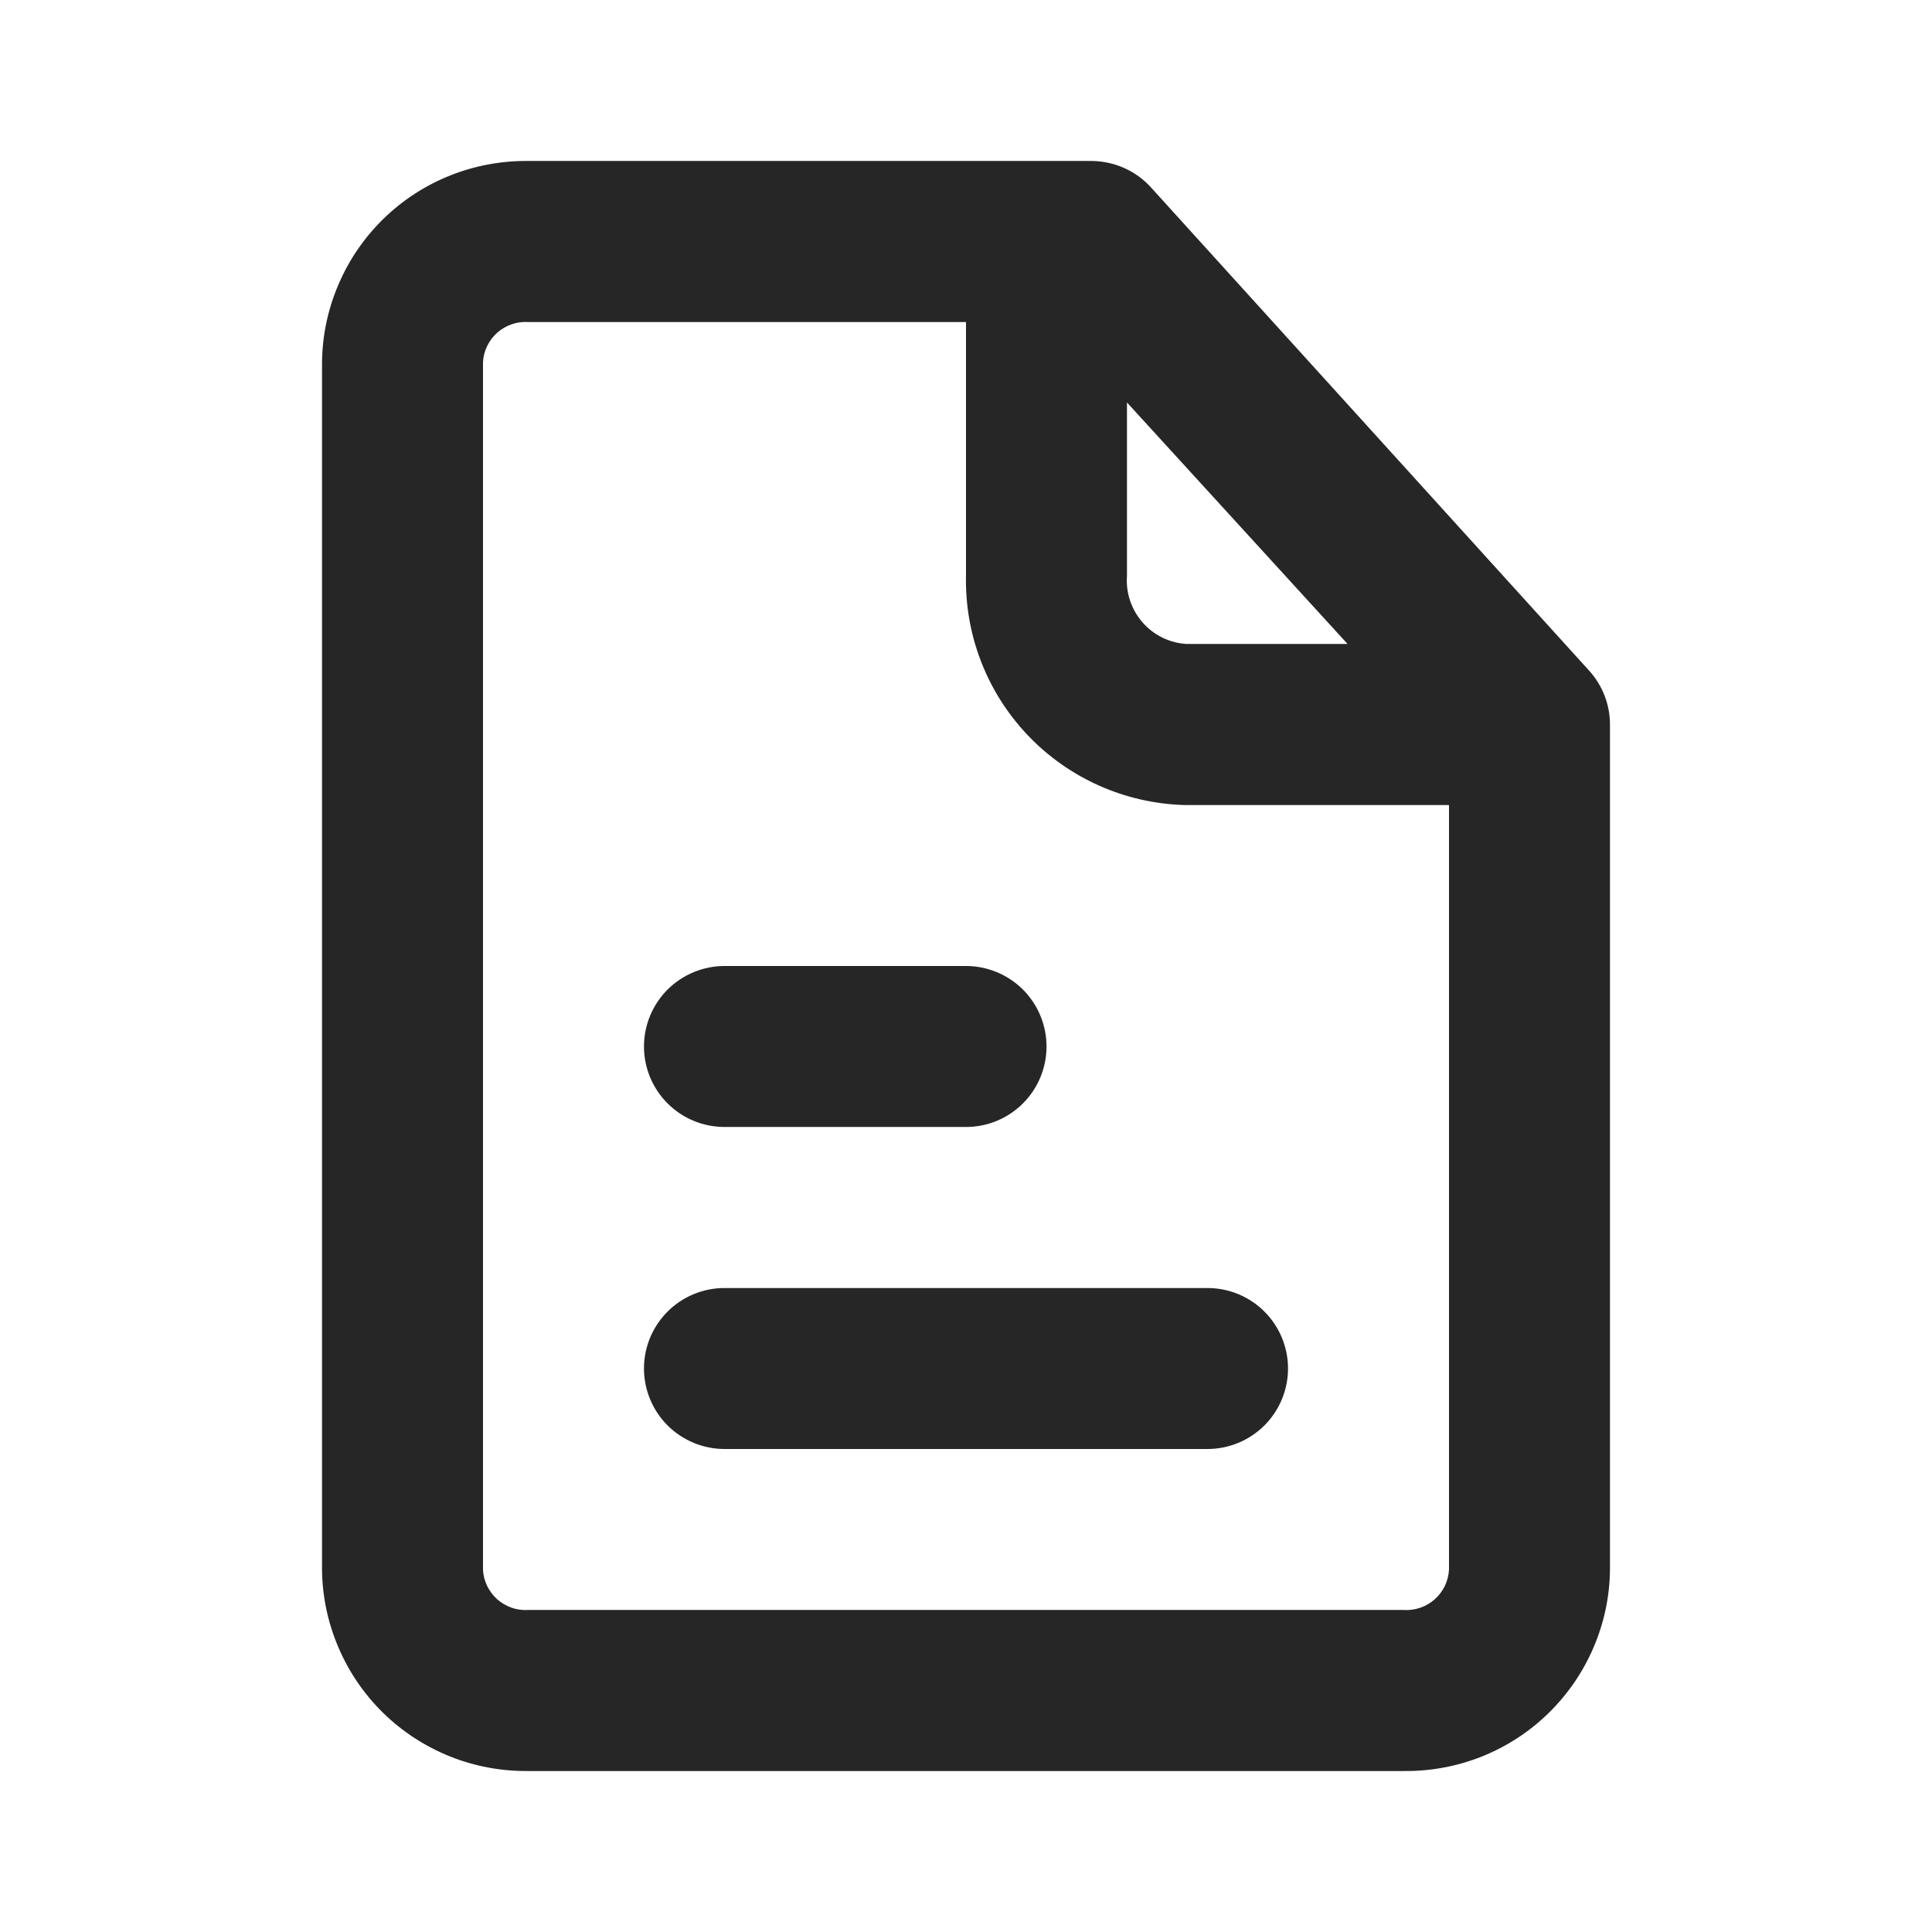
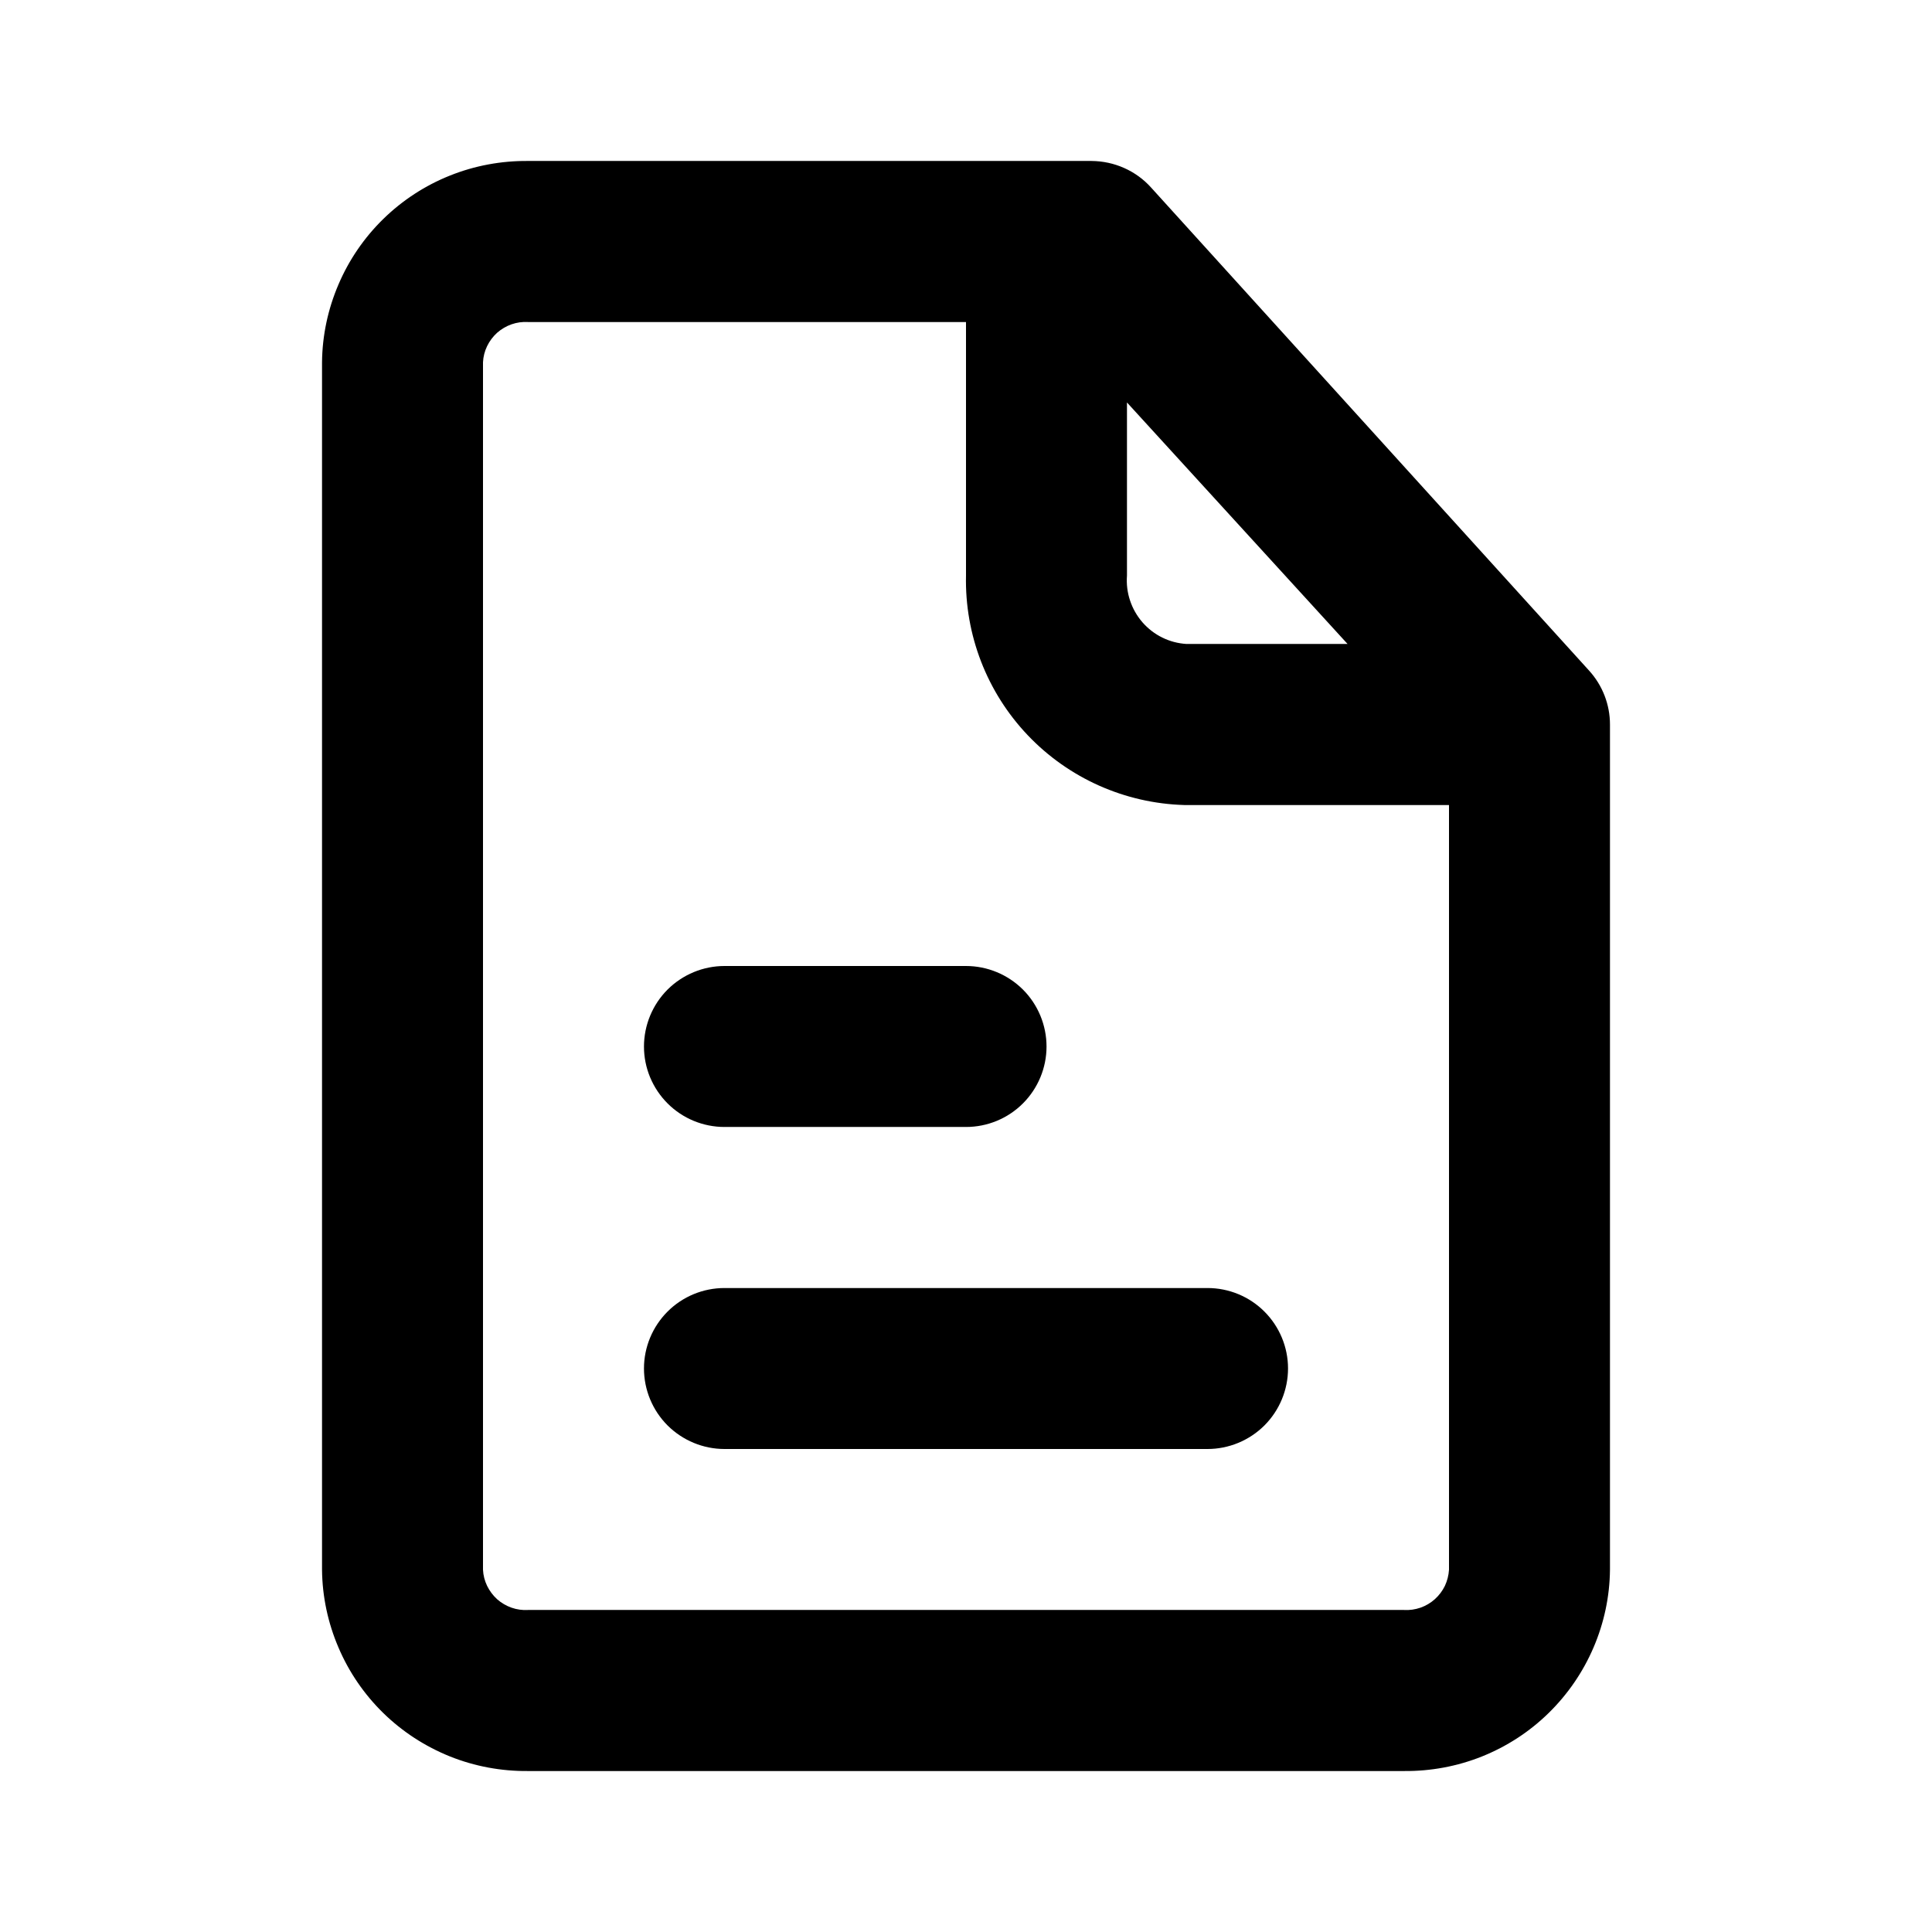
- <svg xmlns="http://www.w3.org/2000/svg" width="22" height="22" viewBox="0 0 22 22" fill="none">
-   <path d="M13.75 14.667H8.25C8.007 14.667 7.774 14.763 7.602 14.935C7.43 15.107 7.333 15.34 7.333 15.583C7.333 15.826 7.43 16.06 7.602 16.232C7.774 16.403 8.007 16.5 8.25 16.5H13.75C13.993 16.5 14.226 16.403 14.398 16.232C14.57 16.06 14.667 15.826 14.667 15.583C14.667 15.34 14.57 15.107 14.398 14.935C14.226 14.763 13.993 14.667 13.75 14.667ZM8.25 12.833H11C11.243 12.833 11.476 12.737 11.648 12.565C11.82 12.393 11.917 12.16 11.917 11.917C11.917 11.674 11.82 11.44 11.648 11.268C11.476 11.097 11.243 11 11 11H8.25C8.007 11 7.774 11.097 7.602 11.268C7.43 11.44 7.333 11.674 7.333 11.917C7.333 12.16 7.43 12.393 7.602 12.565C7.774 12.737 8.007 12.833 8.25 12.833Z" fill="#262626" />
-   <path d="M18.095 7.636L13.108 2.136C13.023 2.041 12.918 1.965 12.801 1.913C12.684 1.861 12.558 1.834 12.43 1.833H6.013C5.709 1.83 5.406 1.886 5.124 1.999C4.841 2.112 4.583 2.28 4.365 2.493C4.147 2.706 3.973 2.96 3.854 3.24C3.734 3.52 3.67 3.82 3.667 4.125V17.875C3.67 18.18 3.734 18.48 3.854 18.76C3.973 19.04 4.147 19.294 4.365 19.507C4.583 19.72 4.841 19.887 5.124 20.001C5.406 20.114 5.709 20.17 6.013 20.167H15.986C16.291 20.17 16.593 20.114 16.876 20.001C17.159 19.887 17.417 19.72 17.634 19.507C17.852 19.294 18.026 19.04 18.146 18.76C18.266 18.48 18.33 18.18 18.333 17.875V8.25C18.333 8.023 18.248 7.804 18.095 7.636ZM12.833 4.583L15.345 7.333H13.511C13.415 7.327 13.322 7.303 13.235 7.26C13.149 7.218 13.072 7.158 13.009 7.086C12.946 7.013 12.898 6.929 12.868 6.838C12.837 6.746 12.826 6.65 12.833 6.554V4.583ZM15.986 18.333H6.013C5.949 18.337 5.885 18.328 5.825 18.307C5.765 18.286 5.709 18.253 5.661 18.211C5.614 18.168 5.575 18.116 5.547 18.059C5.519 18.001 5.503 17.939 5.5 17.875V4.125C5.503 4.061 5.519 3.999 5.547 3.941C5.575 3.883 5.614 3.832 5.661 3.789C5.709 3.747 5.765 3.714 5.825 3.693C5.885 3.672 5.949 3.663 6.013 3.667H11V6.554C10.985 7.229 11.238 7.883 11.703 8.372C12.169 8.862 12.809 9.147 13.484 9.167H16.5V17.875C16.496 17.939 16.48 18.001 16.453 18.059C16.425 18.116 16.386 18.168 16.338 18.211C16.291 18.253 16.235 18.286 16.175 18.307C16.114 18.328 16.05 18.337 15.986 18.333Z" fill="#262626" />
+ <svg xmlns="http://www.w3.org/2000/svg" width="22" height="22" viewBox="0 0 22 22">
+   <path d="M13.75 14.667H8.25C8.007 14.667 7.774 14.763 7.602 14.935C7.43 15.107 7.333 15.34 7.333 15.583C7.333 15.826 7.43 16.06 7.602 16.232C7.774 16.403 8.007 16.5 8.25 16.5H13.75C13.993 16.5 14.226 16.403 14.398 16.232C14.57 16.06 14.667 15.826 14.667 15.583C14.667 15.34 14.57 15.107 14.398 14.935C14.226 14.763 13.993 14.667 13.75 14.667ZM8.25 12.833H11C11.243 12.833 11.476 12.737 11.648 12.565C11.82 12.393 11.917 12.16 11.917 11.917C11.917 11.674 11.82 11.44 11.648 11.268C11.476 11.097 11.243 11 11 11H8.25C8.007 11 7.774 11.097 7.602 11.268C7.43 11.44 7.333 11.674 7.333 11.917C7.333 12.16 7.43 12.393 7.602 12.565C7.774 12.737 8.007 12.833 8.25 12.833Z" />
+   <path d="M18.095 7.636L13.108 2.136C13.023 2.041 12.918 1.965 12.801 1.913C12.684 1.861 12.558 1.834 12.43 1.833H6.013C5.709 1.83 5.406 1.886 5.124 1.999C4.841 2.112 4.583 2.28 4.365 2.493C4.147 2.706 3.973 2.96 3.854 3.24C3.734 3.52 3.67 3.82 3.667 4.125V17.875C3.67 18.18 3.734 18.48 3.854 18.76C3.973 19.04 4.147 19.294 4.365 19.507C4.583 19.72 4.841 19.887 5.124 20.001C5.406 20.114 5.709 20.17 6.013 20.167H15.986C16.291 20.17 16.593 20.114 16.876 20.001C17.159 19.887 17.417 19.72 17.634 19.507C17.852 19.294 18.026 19.04 18.146 18.76C18.266 18.48 18.33 18.18 18.333 17.875V8.25C18.333 8.023 18.248 7.804 18.095 7.636ZM12.833 4.583L15.345 7.333H13.511C13.415 7.327 13.322 7.303 13.235 7.26C13.149 7.218 13.072 7.158 13.009 7.086C12.946 7.013 12.898 6.929 12.868 6.838C12.837 6.746 12.826 6.65 12.833 6.554V4.583ZM15.986 18.333H6.013C5.949 18.337 5.885 18.328 5.825 18.307C5.765 18.286 5.709 18.253 5.661 18.211C5.614 18.168 5.575 18.116 5.547 18.059C5.519 18.001 5.503 17.939 5.5 17.875V4.125C5.503 4.061 5.519 3.999 5.547 3.941C5.575 3.883 5.614 3.832 5.661 3.789C5.709 3.747 5.765 3.714 5.825 3.693C5.885 3.672 5.949 3.663 6.013 3.667H11V6.554C10.985 7.229 11.238 7.883 11.703 8.372C12.169 8.862 12.809 9.147 13.484 9.167H16.5V17.875C16.496 17.939 16.48 18.001 16.453 18.059C16.425 18.116 16.386 18.168 16.338 18.211C16.291 18.253 16.235 18.286 16.175 18.307C16.114 18.328 16.05 18.337 15.986 18.333Z" />
</svg>
